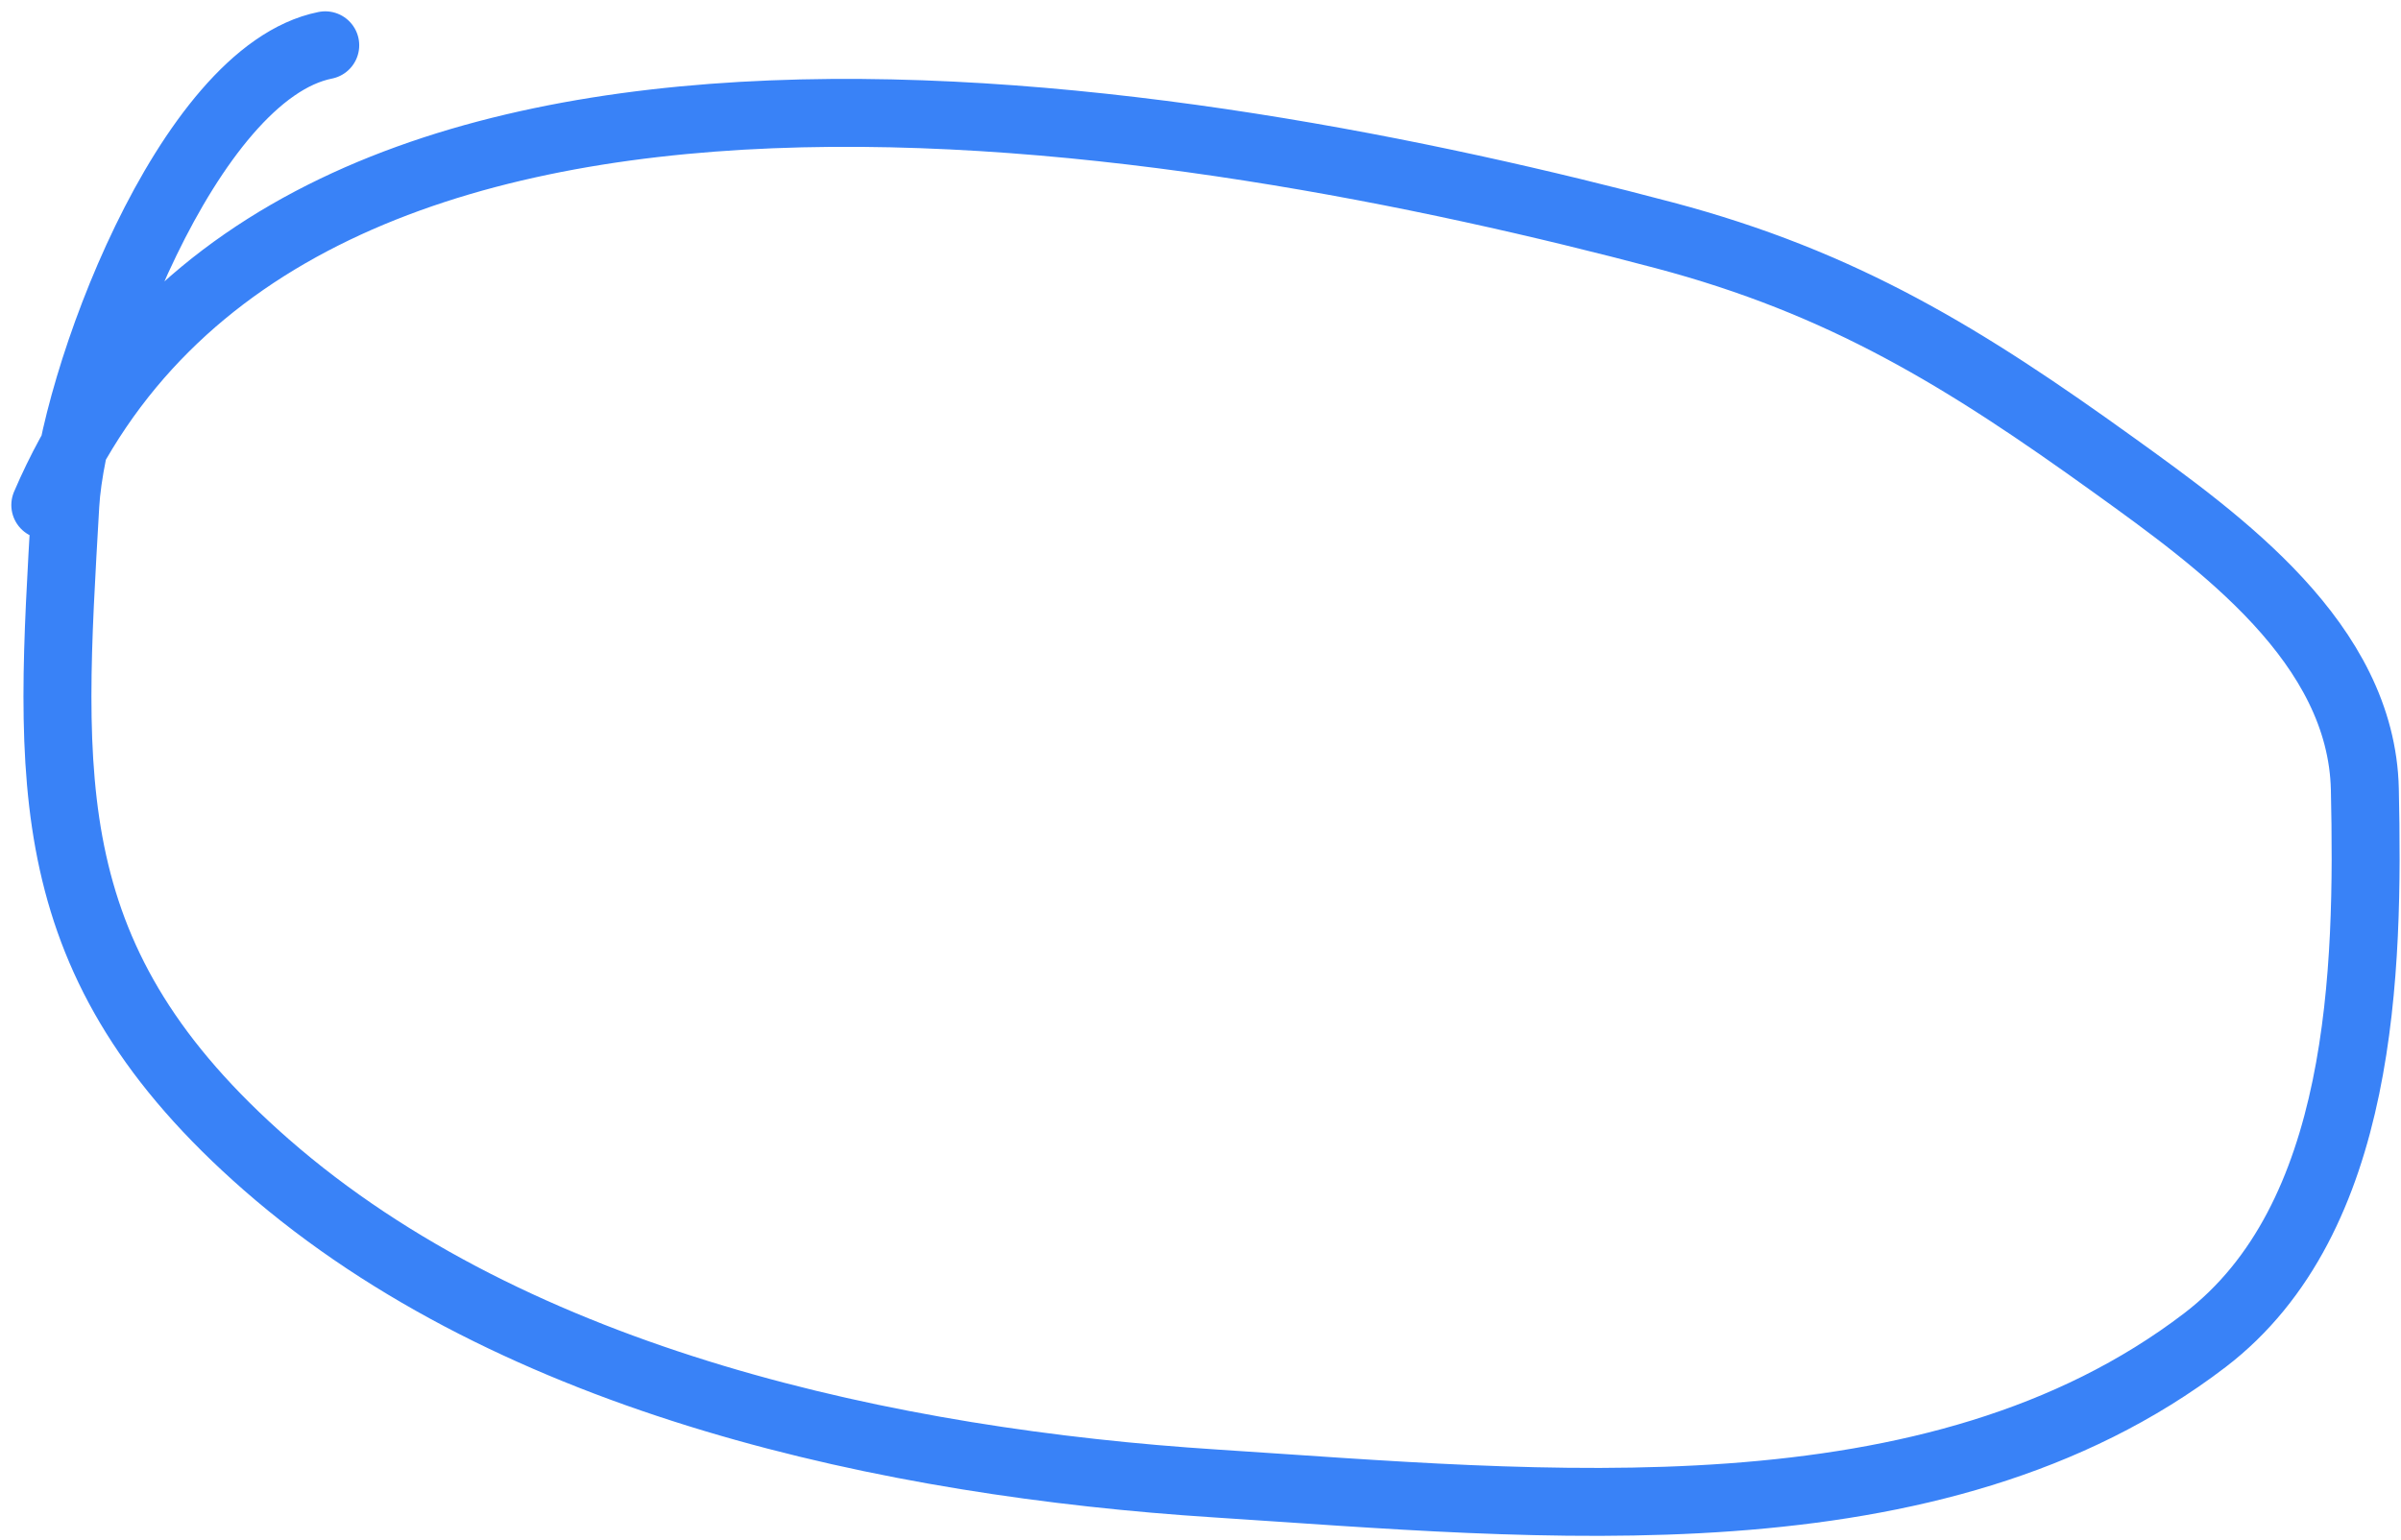
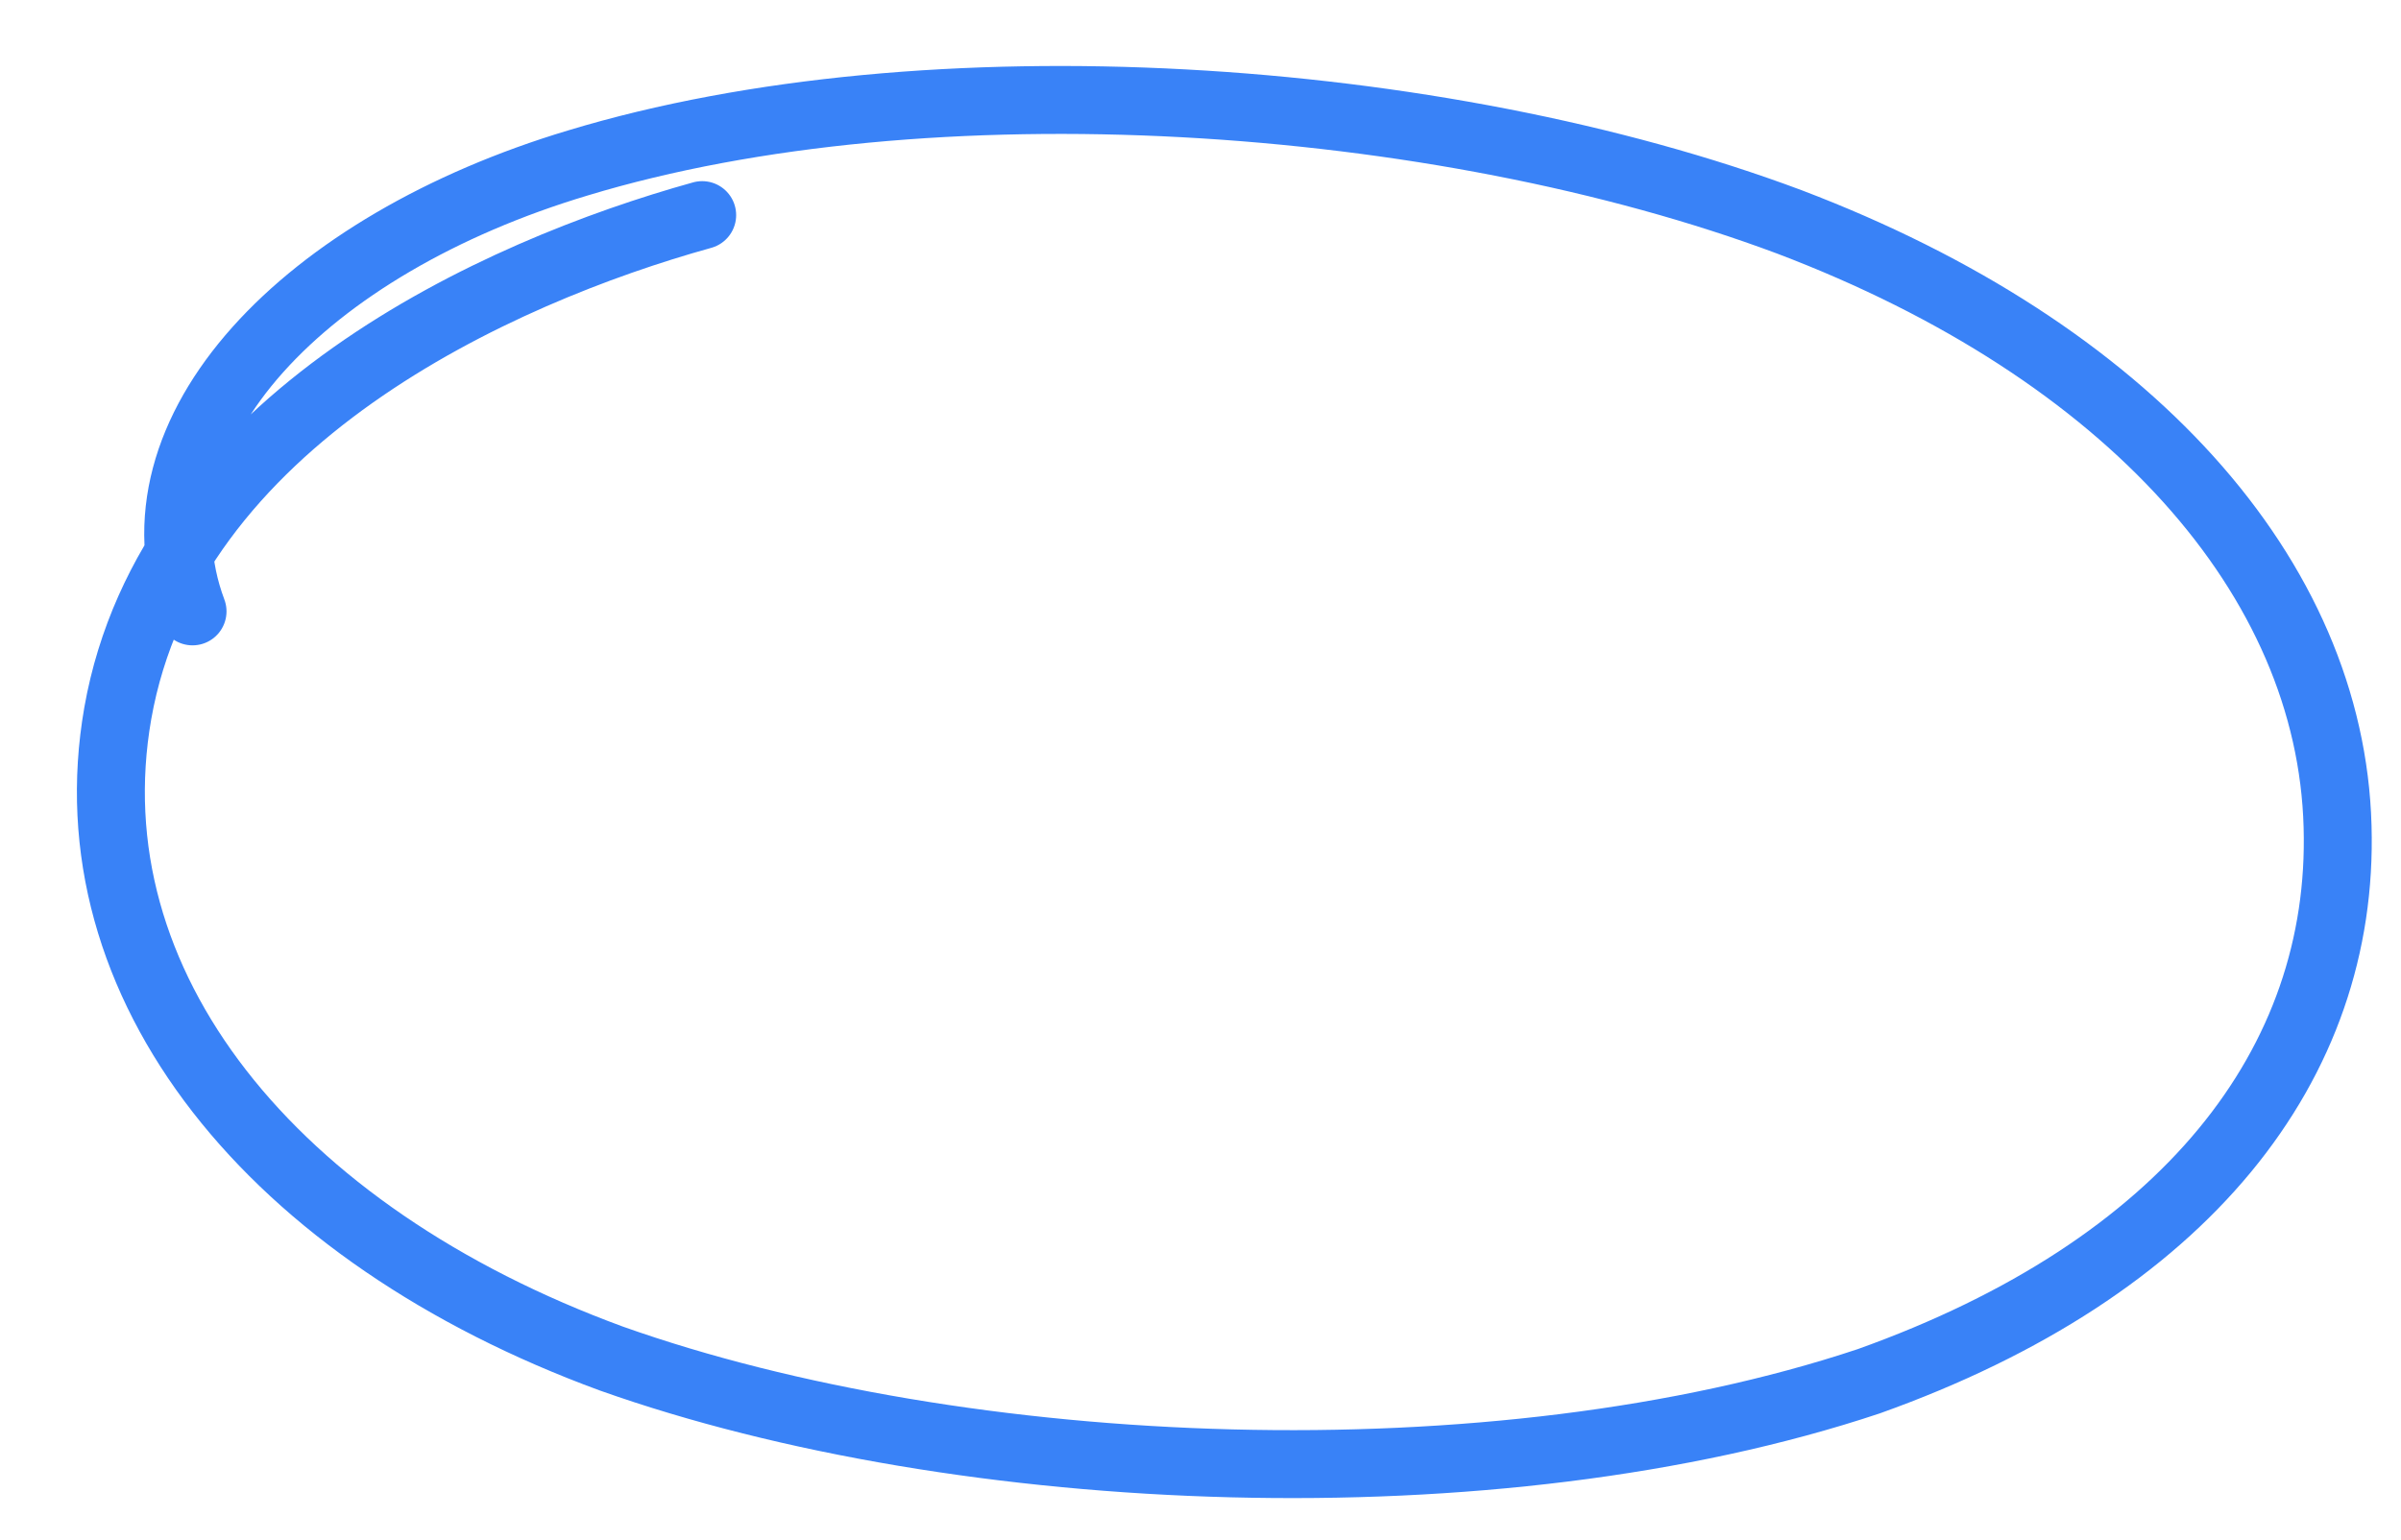
<svg xmlns="http://www.w3.org/2000/svg" width="106" height="68" viewBox="0 0 106 68" fill="none">
-   <path d="M14.359 2C8.241 3.224 3.185 17.016 2.883 22.304C2.185 34.524 1.525 42.481 11.76 51.437C22.781 61.08 39.407 64.594 53.644 65.512C68.015 66.439 85.393 68.323 97.342 59.185C104.35 53.826 104.582 42.875 104.404 34.86C104.261 28.404 98.034 23.933 93.32 20.539C86.75 15.808 81.388 12.486 73.457 10.387C53.044 4.983 12.594 -2.414 2 22.304" stroke="#3982F7" stroke-width="3" stroke-linecap="round" />
+   <path d="M31 9.5C22 12 7.5 18.5 5.2 31.5C3.1 43.5 12 54.5 27 60C42.5 65.5 66 66.5 82.5 61C96.5 56 103.5 47 103.2 36.5C102.9 25.5 94 15.5 79 9.8C63.5 4 41 2.5 25.5 7.2C13.5 10.8 5.5 19 8.5 27" stroke="#3982F7" stroke-width="3" stroke-linecap="round" />
</svg>
